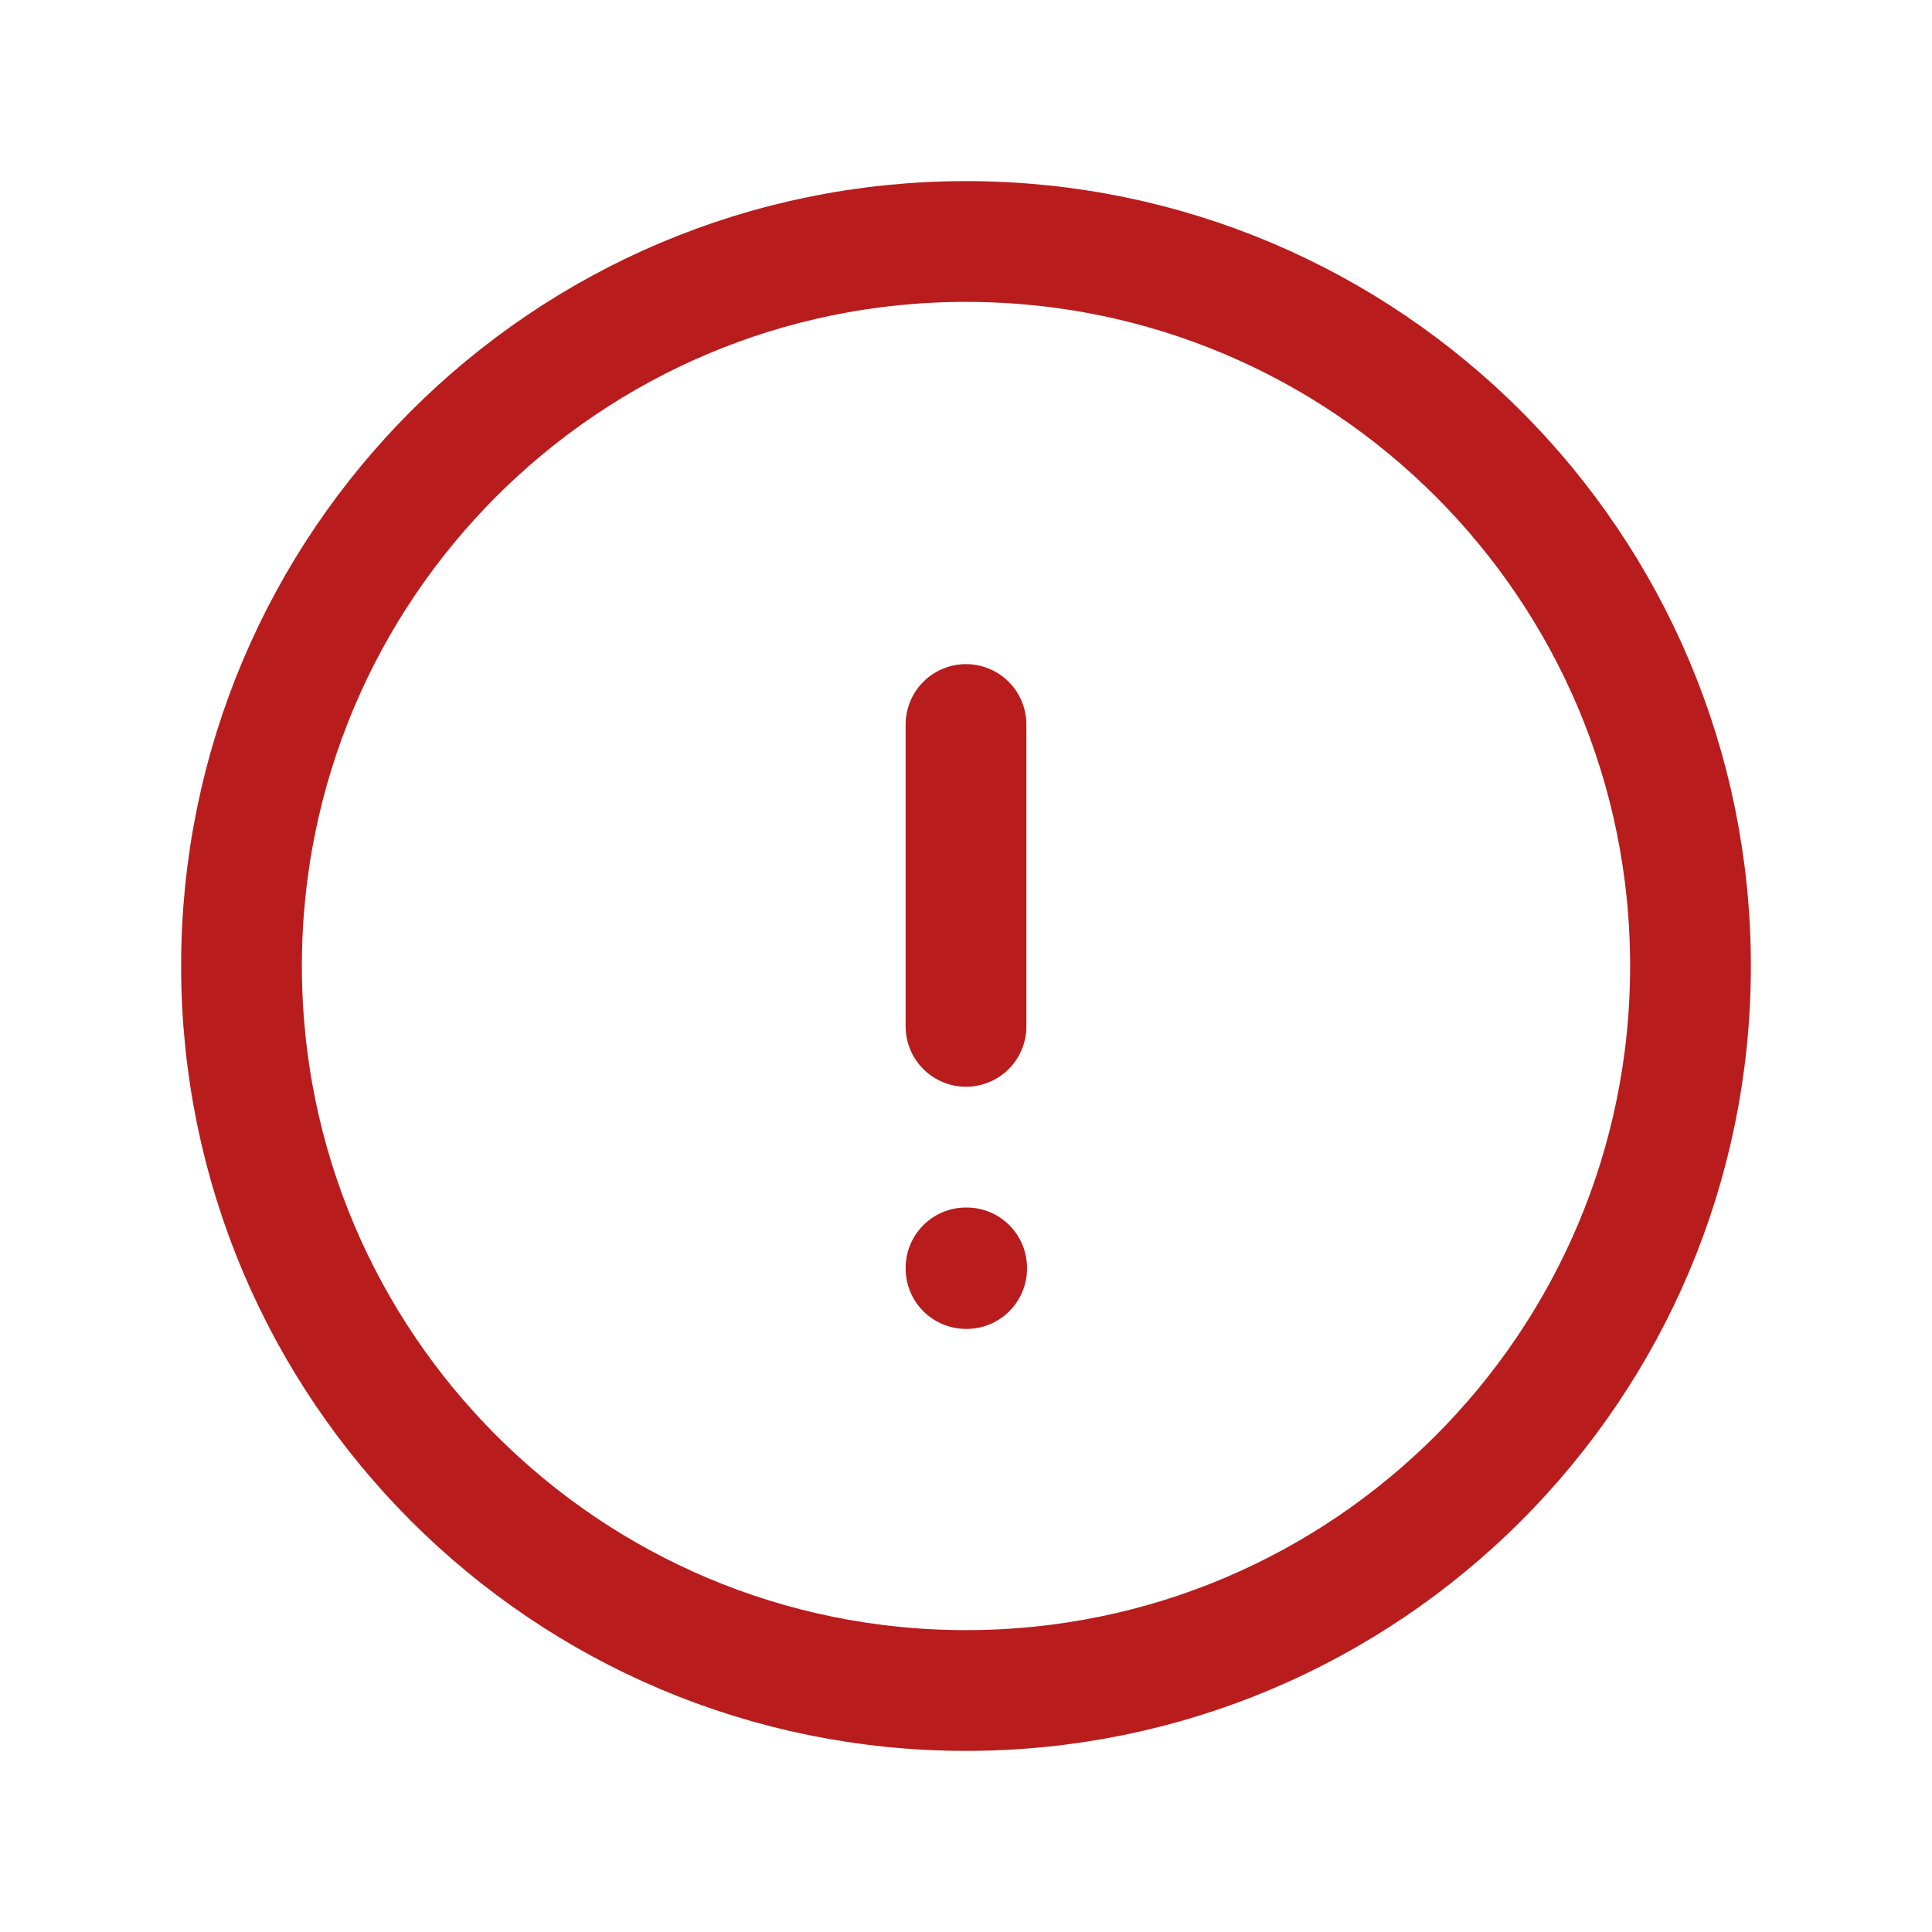
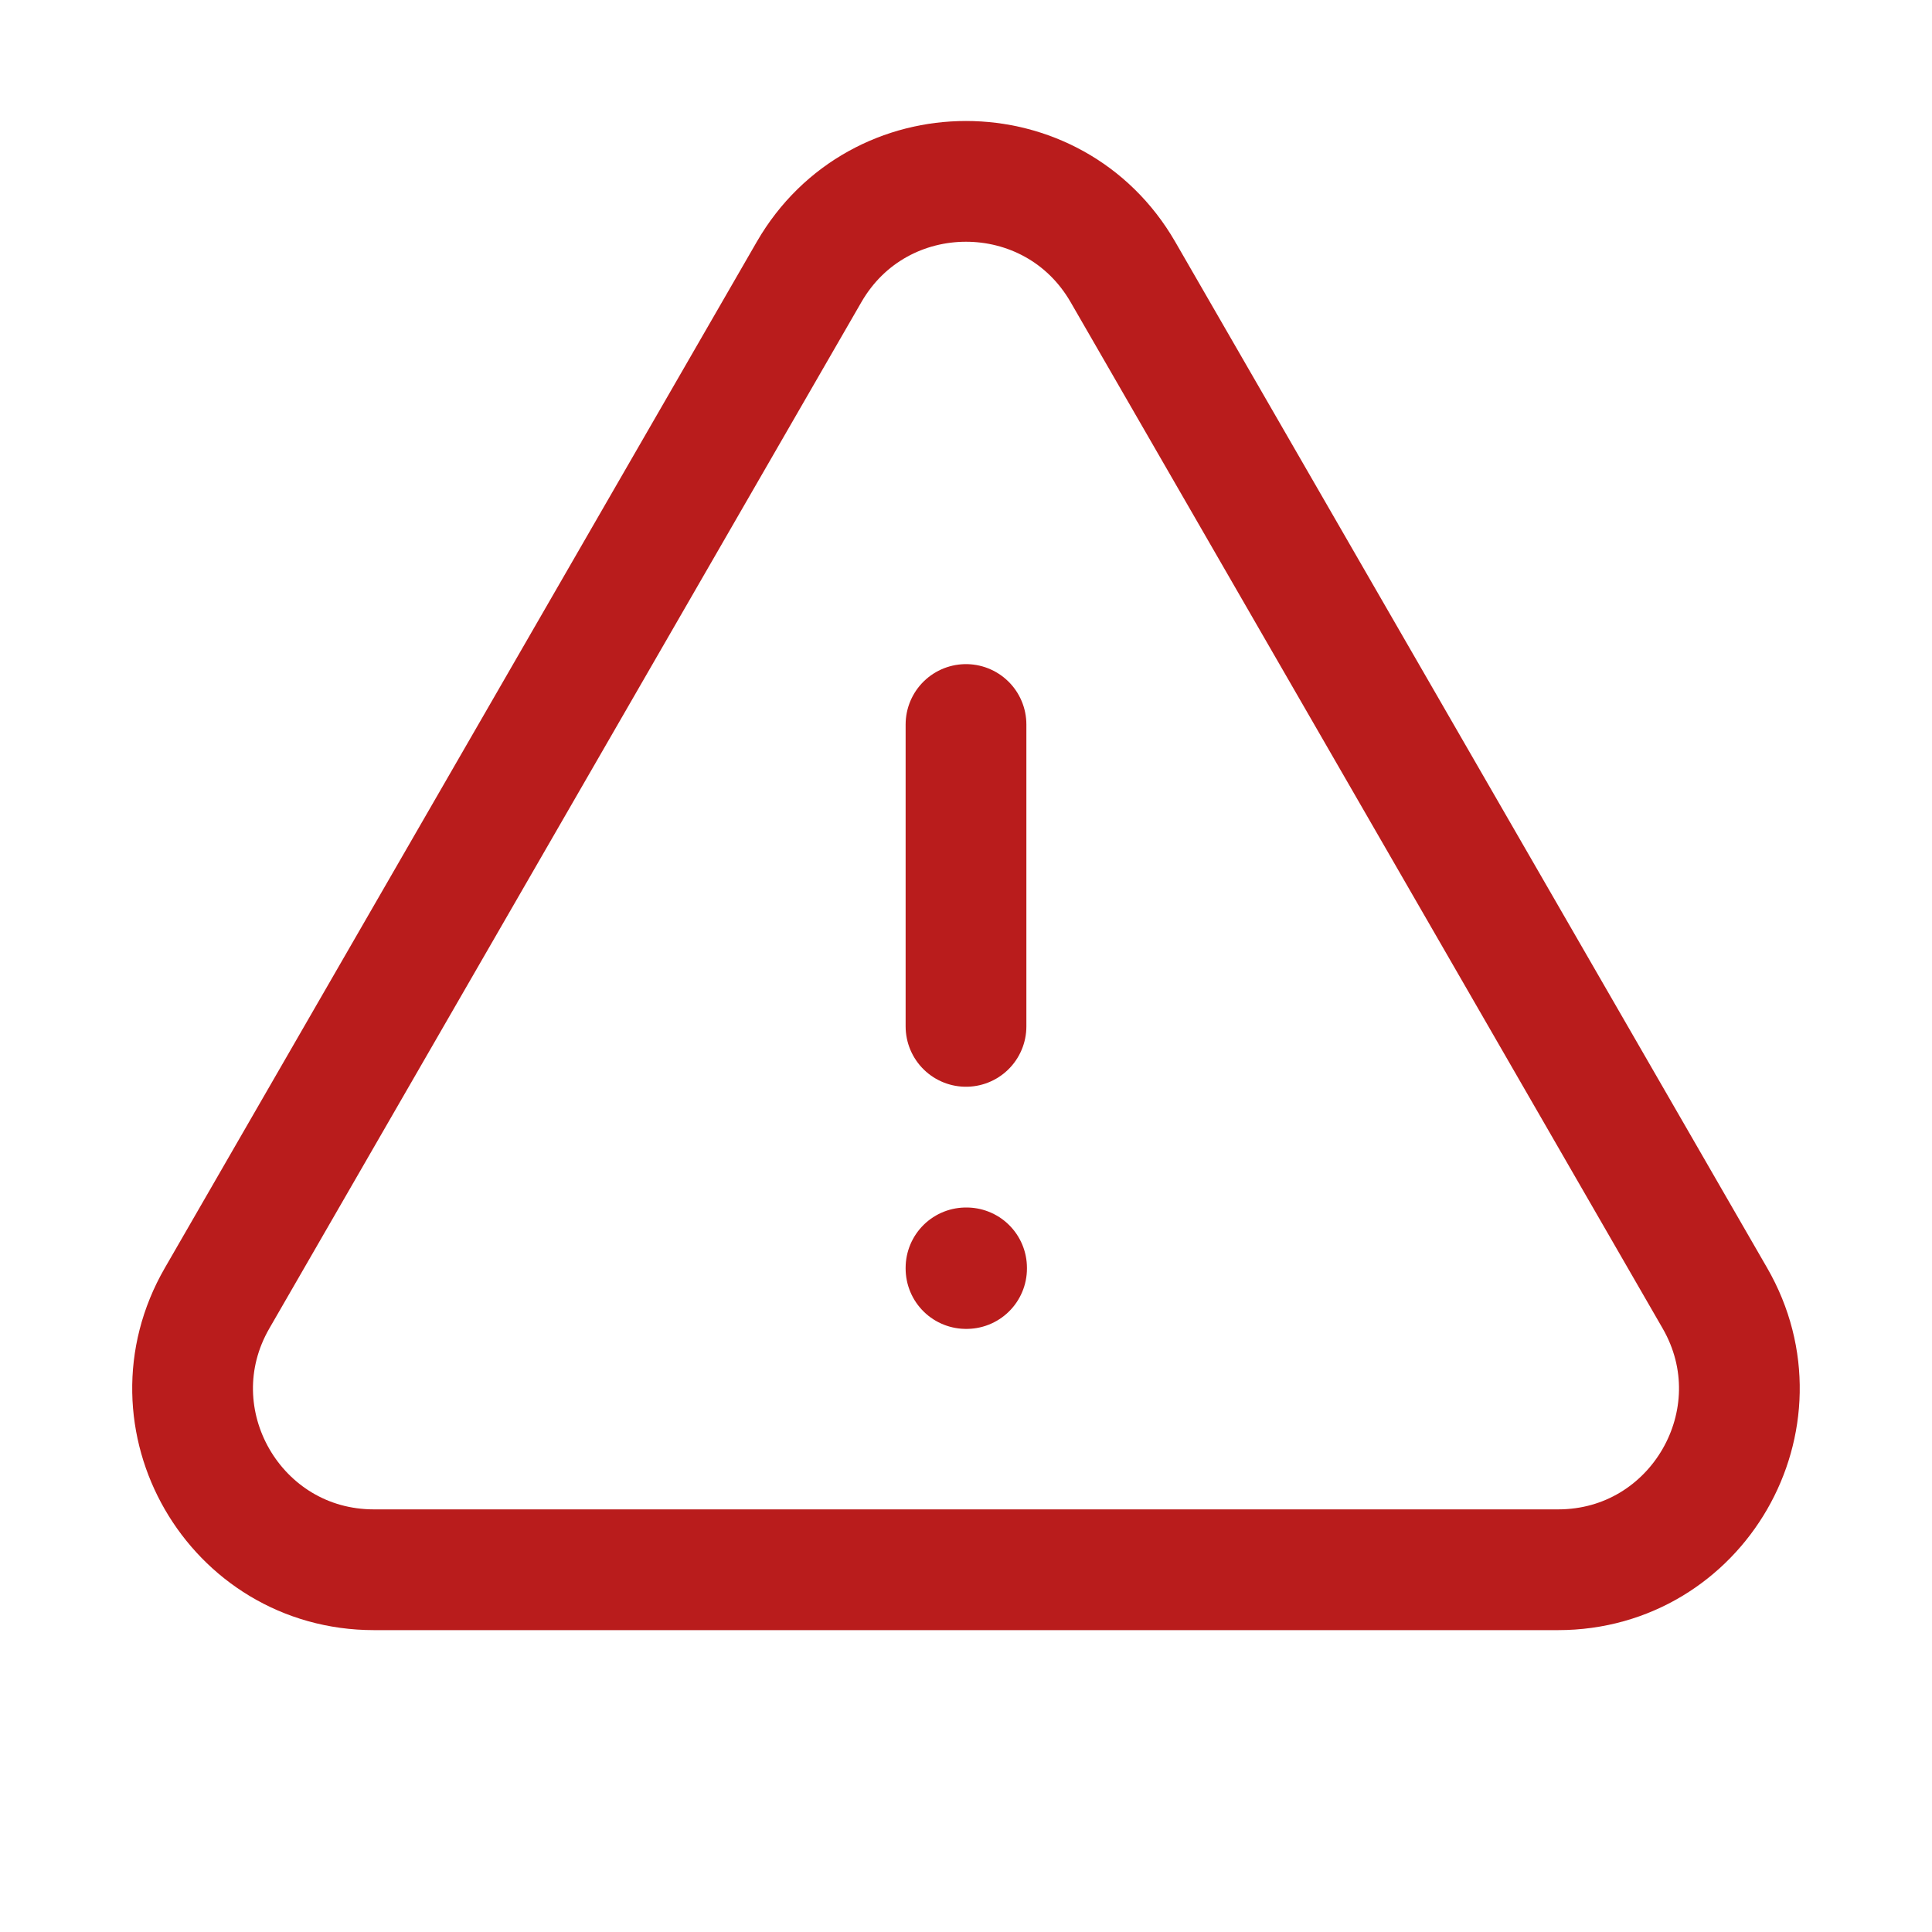
- <svg xmlns="http://www.w3.org/2000/svg" id="disconnectedicon" fill="none" viewBox="0 0 24 24" stroke-width="1.5" stroke="#b91c1c" class="size-6">
-   <path stroke-linecap="round" stroke-linejoin="round" d="M12 9v3.75m9-.75a9 9 0 1 1-18 0 9 9 0 0 1 18 0Zm-9 3.75h.008v.008H12v-.008Z" />
+ <svg xmlns="http://www.w3.org/2000/svg" fill="none" viewBox="0 0 24 24" stroke-width="1.5" stroke="#b91c1c" class="size-6">
+   <path stroke-linecap="round" stroke-linejoin="round" d="M12 9v3.75m-9.303 3.376c-.866 1.5.217 3.374 1.948 3.374h14.71c1.73 0 2.813-1.874 1.948-3.374L13.949 3.378c-.866-1.5-3.032-1.5-3.898 0L2.697 16.126ZM12 15.75h.007v.008H12v-.008Z" />
</svg>
